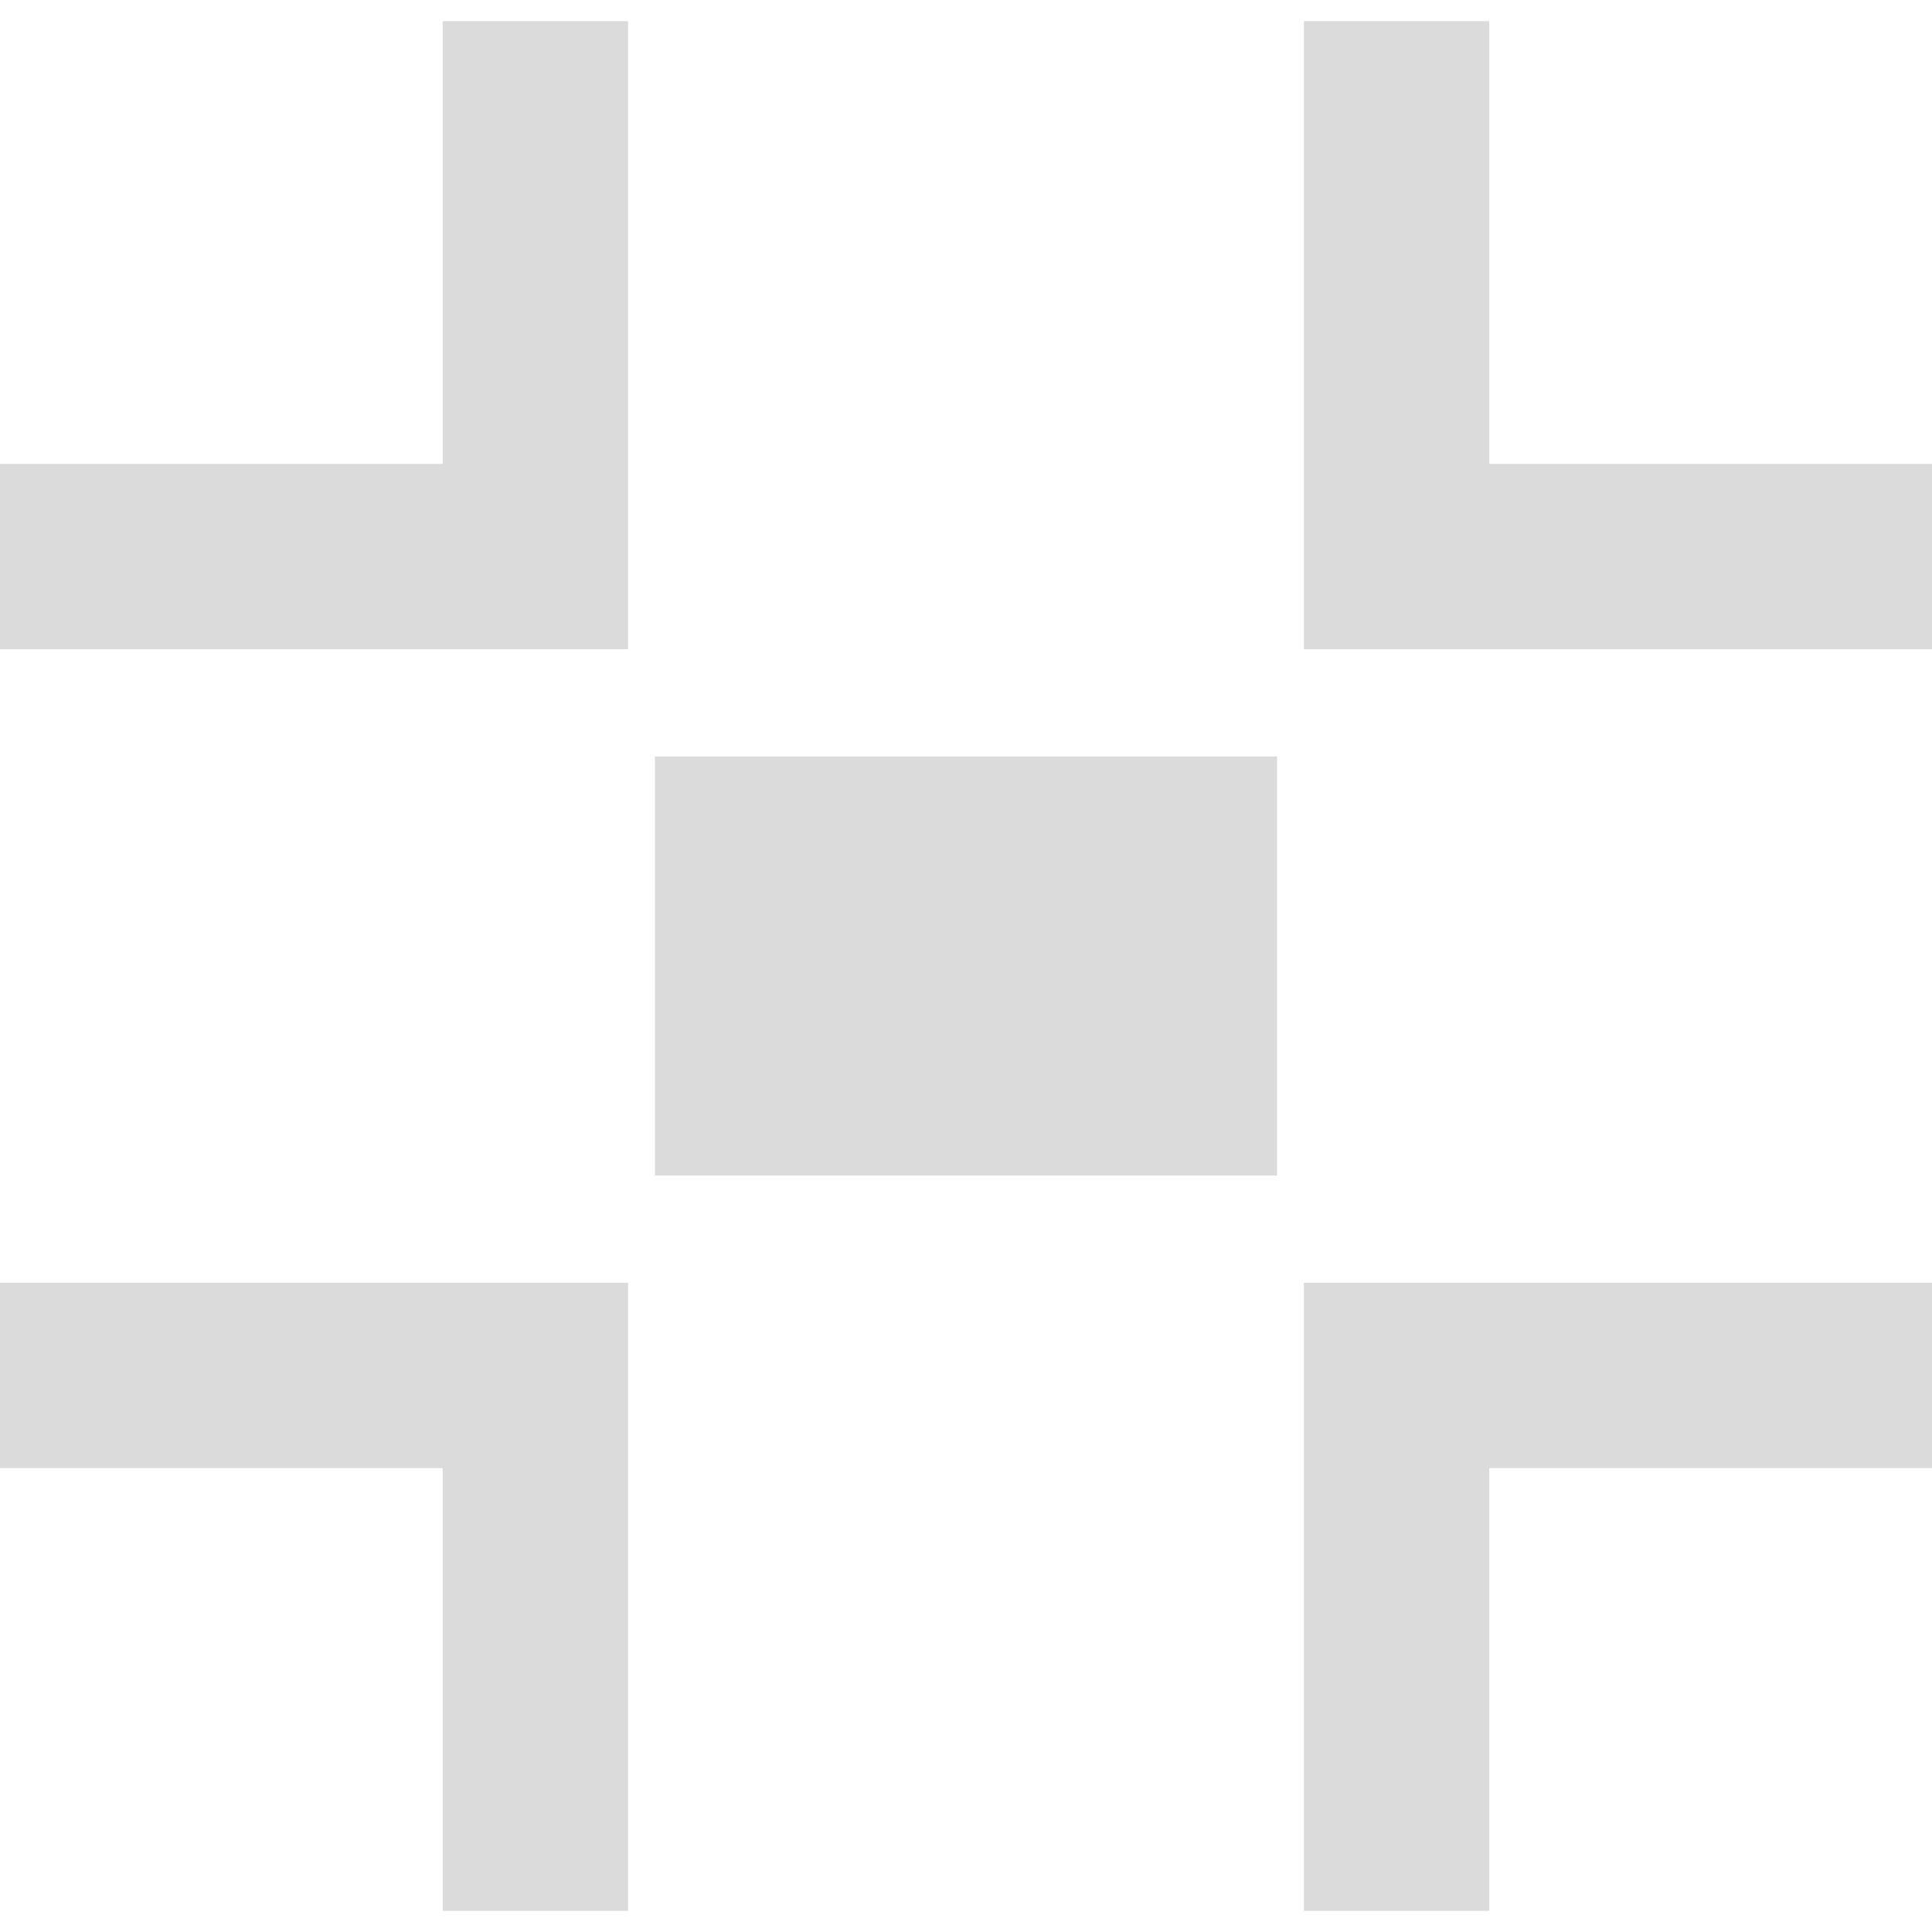
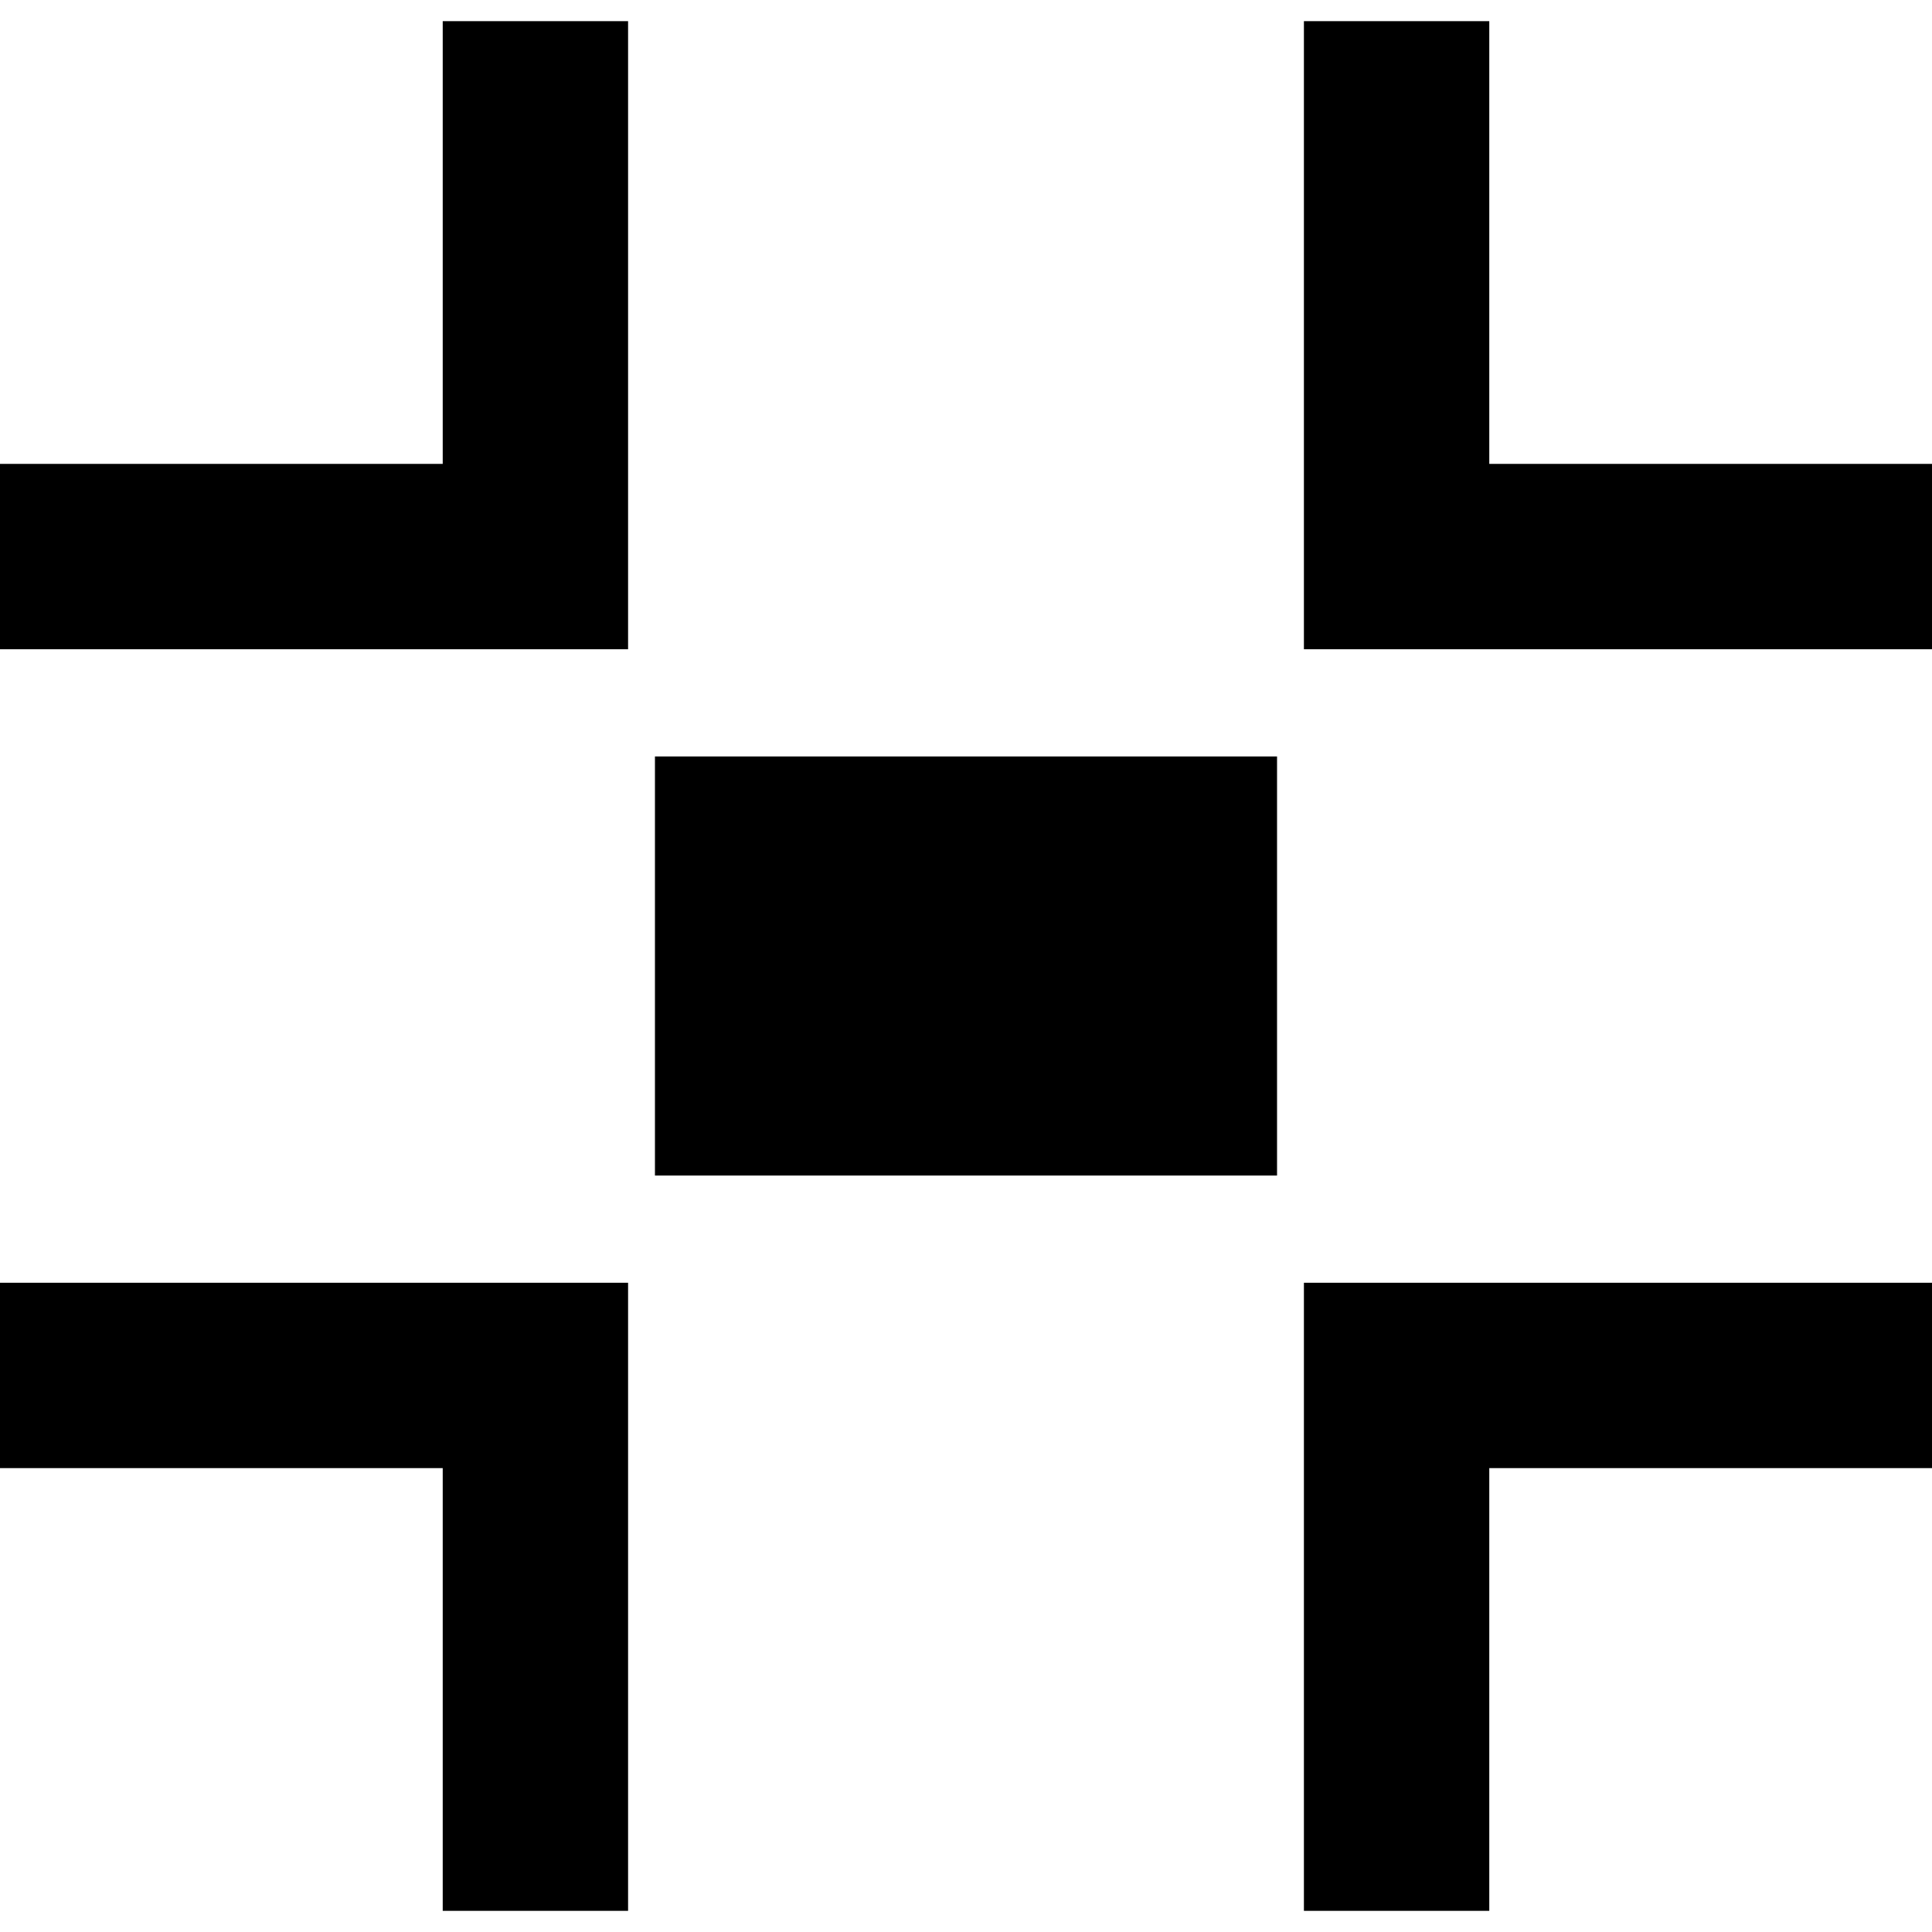
- <svg xmlns="http://www.w3.org/2000/svg" version="1.1" id="Capa_1" x="0px" y="0px" width="496.219px" height="496.219px" viewBox="0 0 496.219 496.219" style="width:10px;height:10px;fill:#dbdbdb;" xml:space="preserve">
+ <svg xmlns="http://www.w3.org/2000/svg" version="1.1" id="Capa_1" x="0px" y="0px" width="496.219px" height="496.219px" viewBox="0 0 496.219 496.219" xml:space="preserve">
  <g>
    <g>
      <g>
        <polygon points="113.71,119.145 0,119.145 0,166.753 161.318,166.753 161.318,5.434 113.71,5.434    " />
        <polygon points="382.51,119.145 382.51,5.434 334.9,5.434 334.9,166.753 496.219,166.753 496.219,119.145    " />
        <polygon points="0,377.073 113.71,377.073 113.71,490.785 161.318,490.785 161.318,329.465 0,329.465    " />
        <polygon points="334.9,490.785 382.51,490.785 382.51,377.073 496.219,377.073 496.219,329.465 334.9,329.465    " />
      </g>
      <rect x="168.218" y="194.29" width="159.78" height="107.64" />
    </g>
  </g>
</svg>
